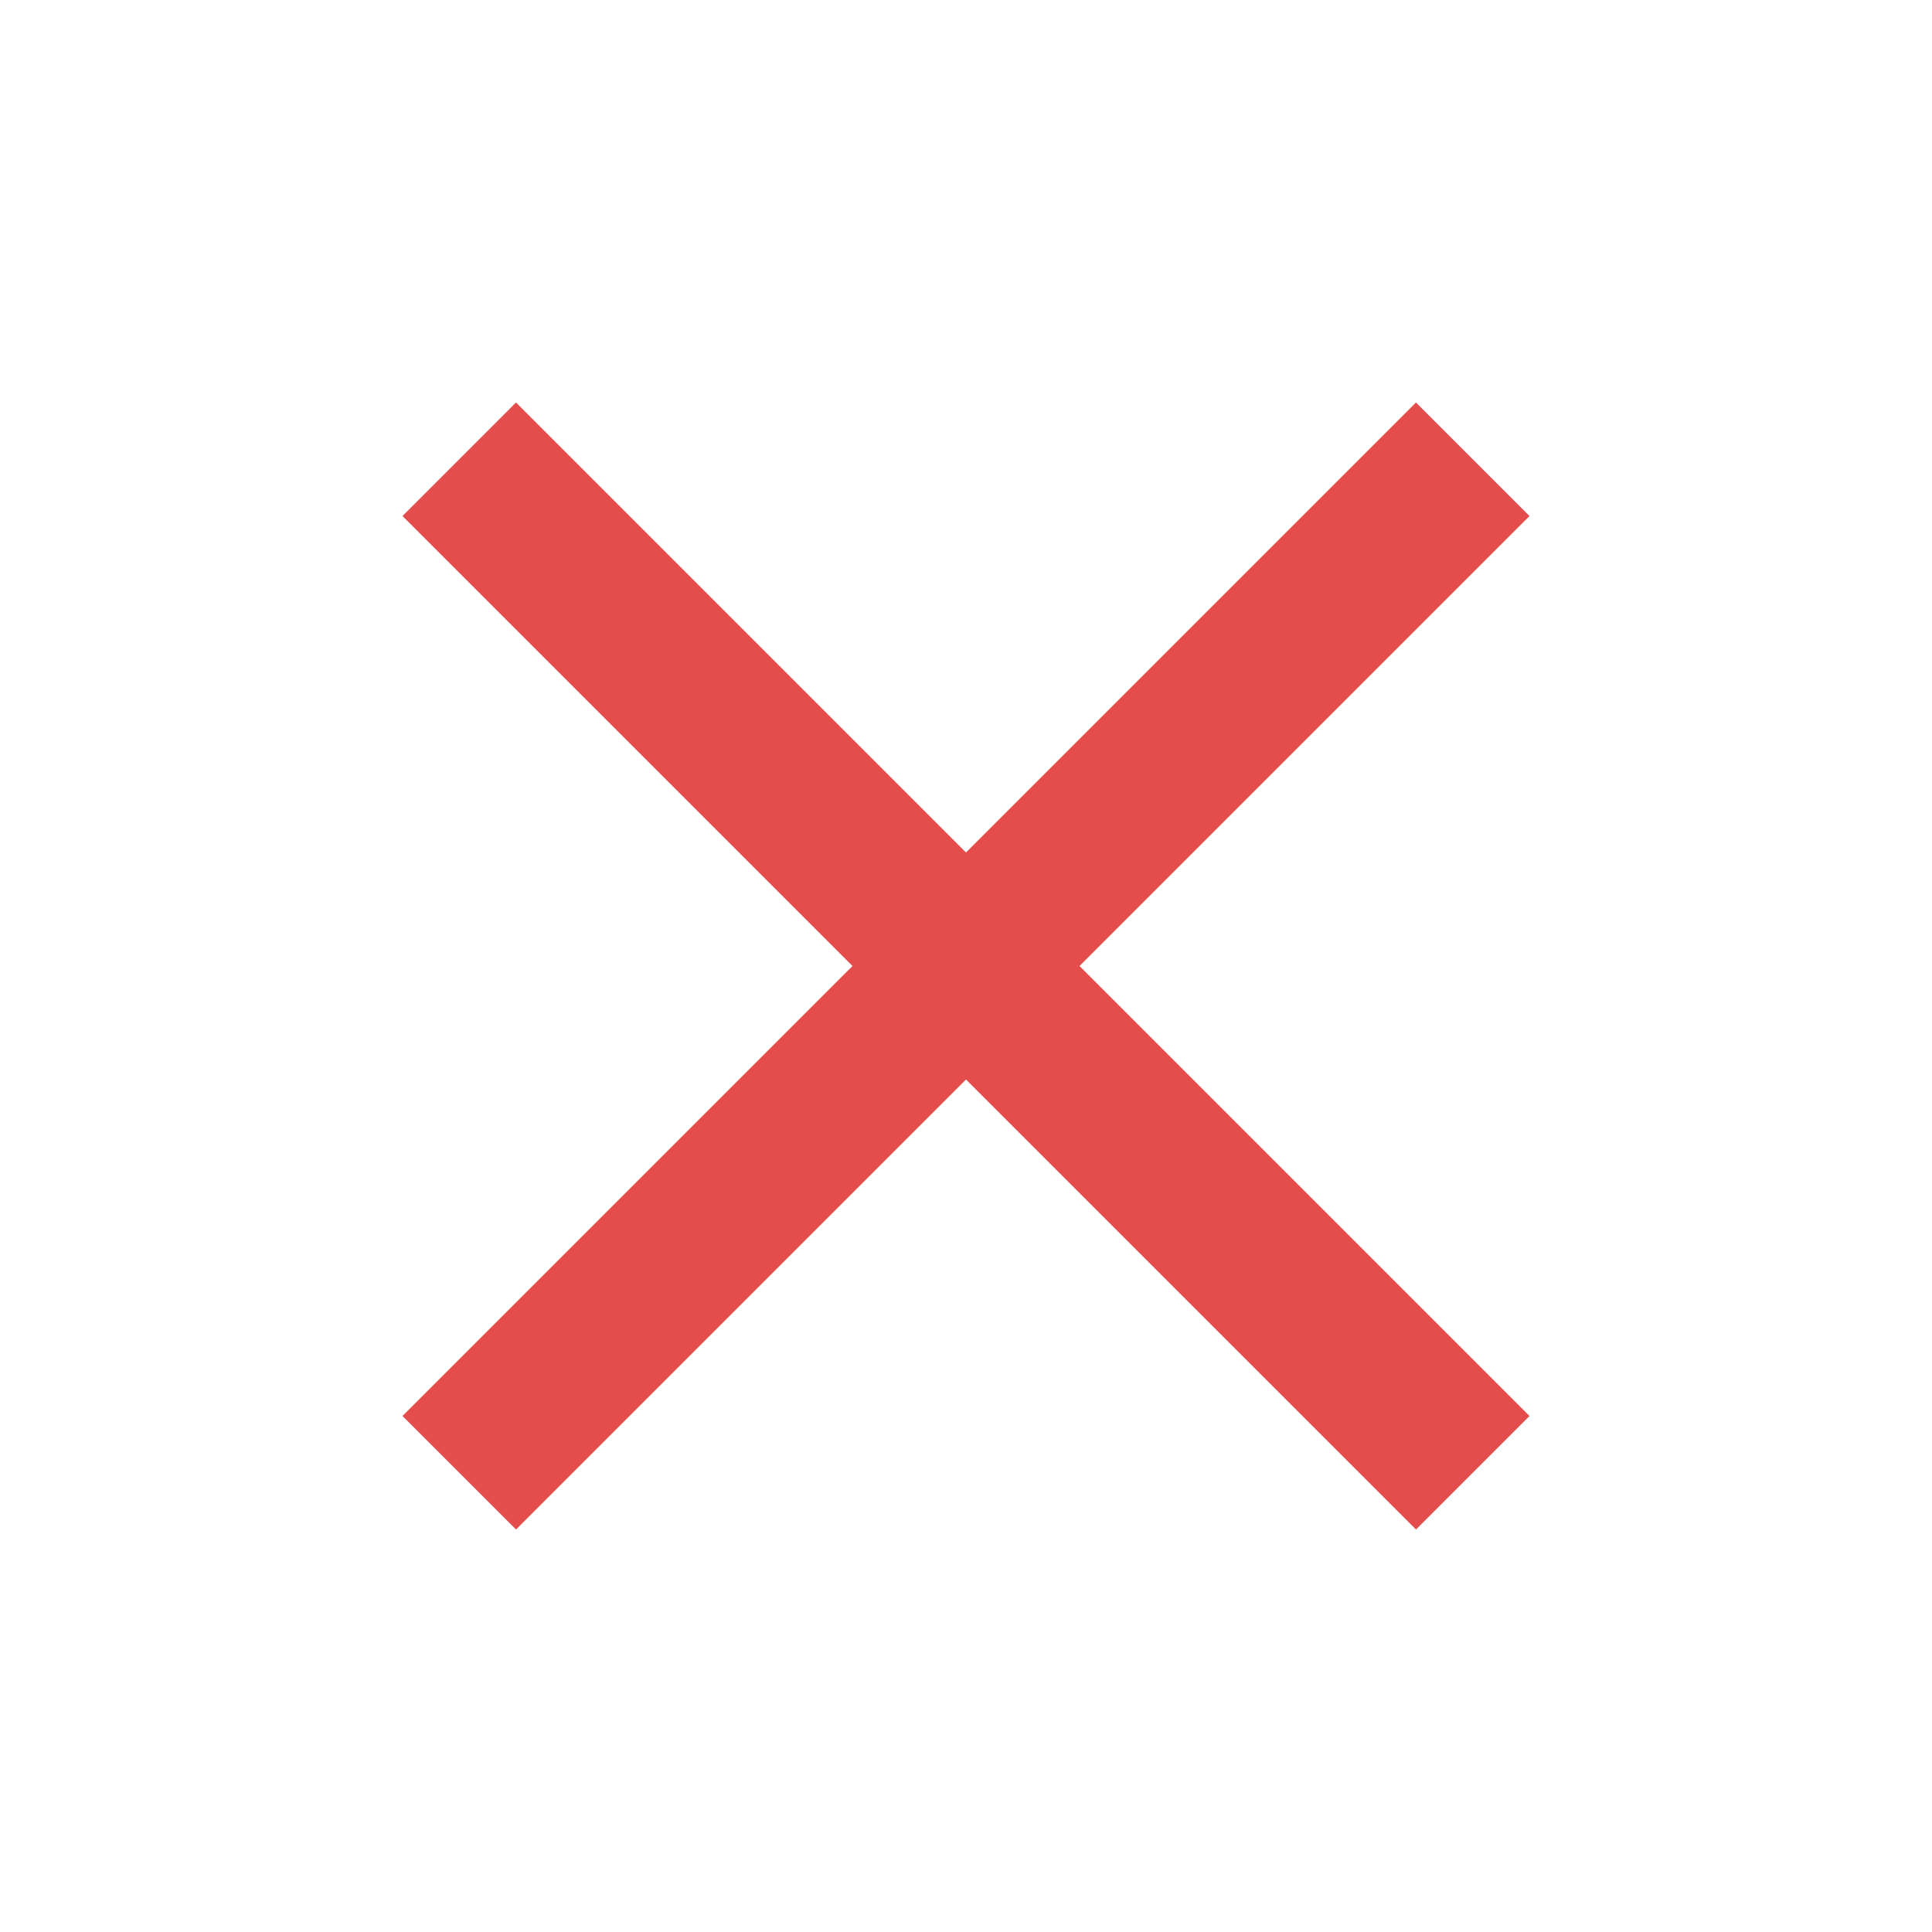
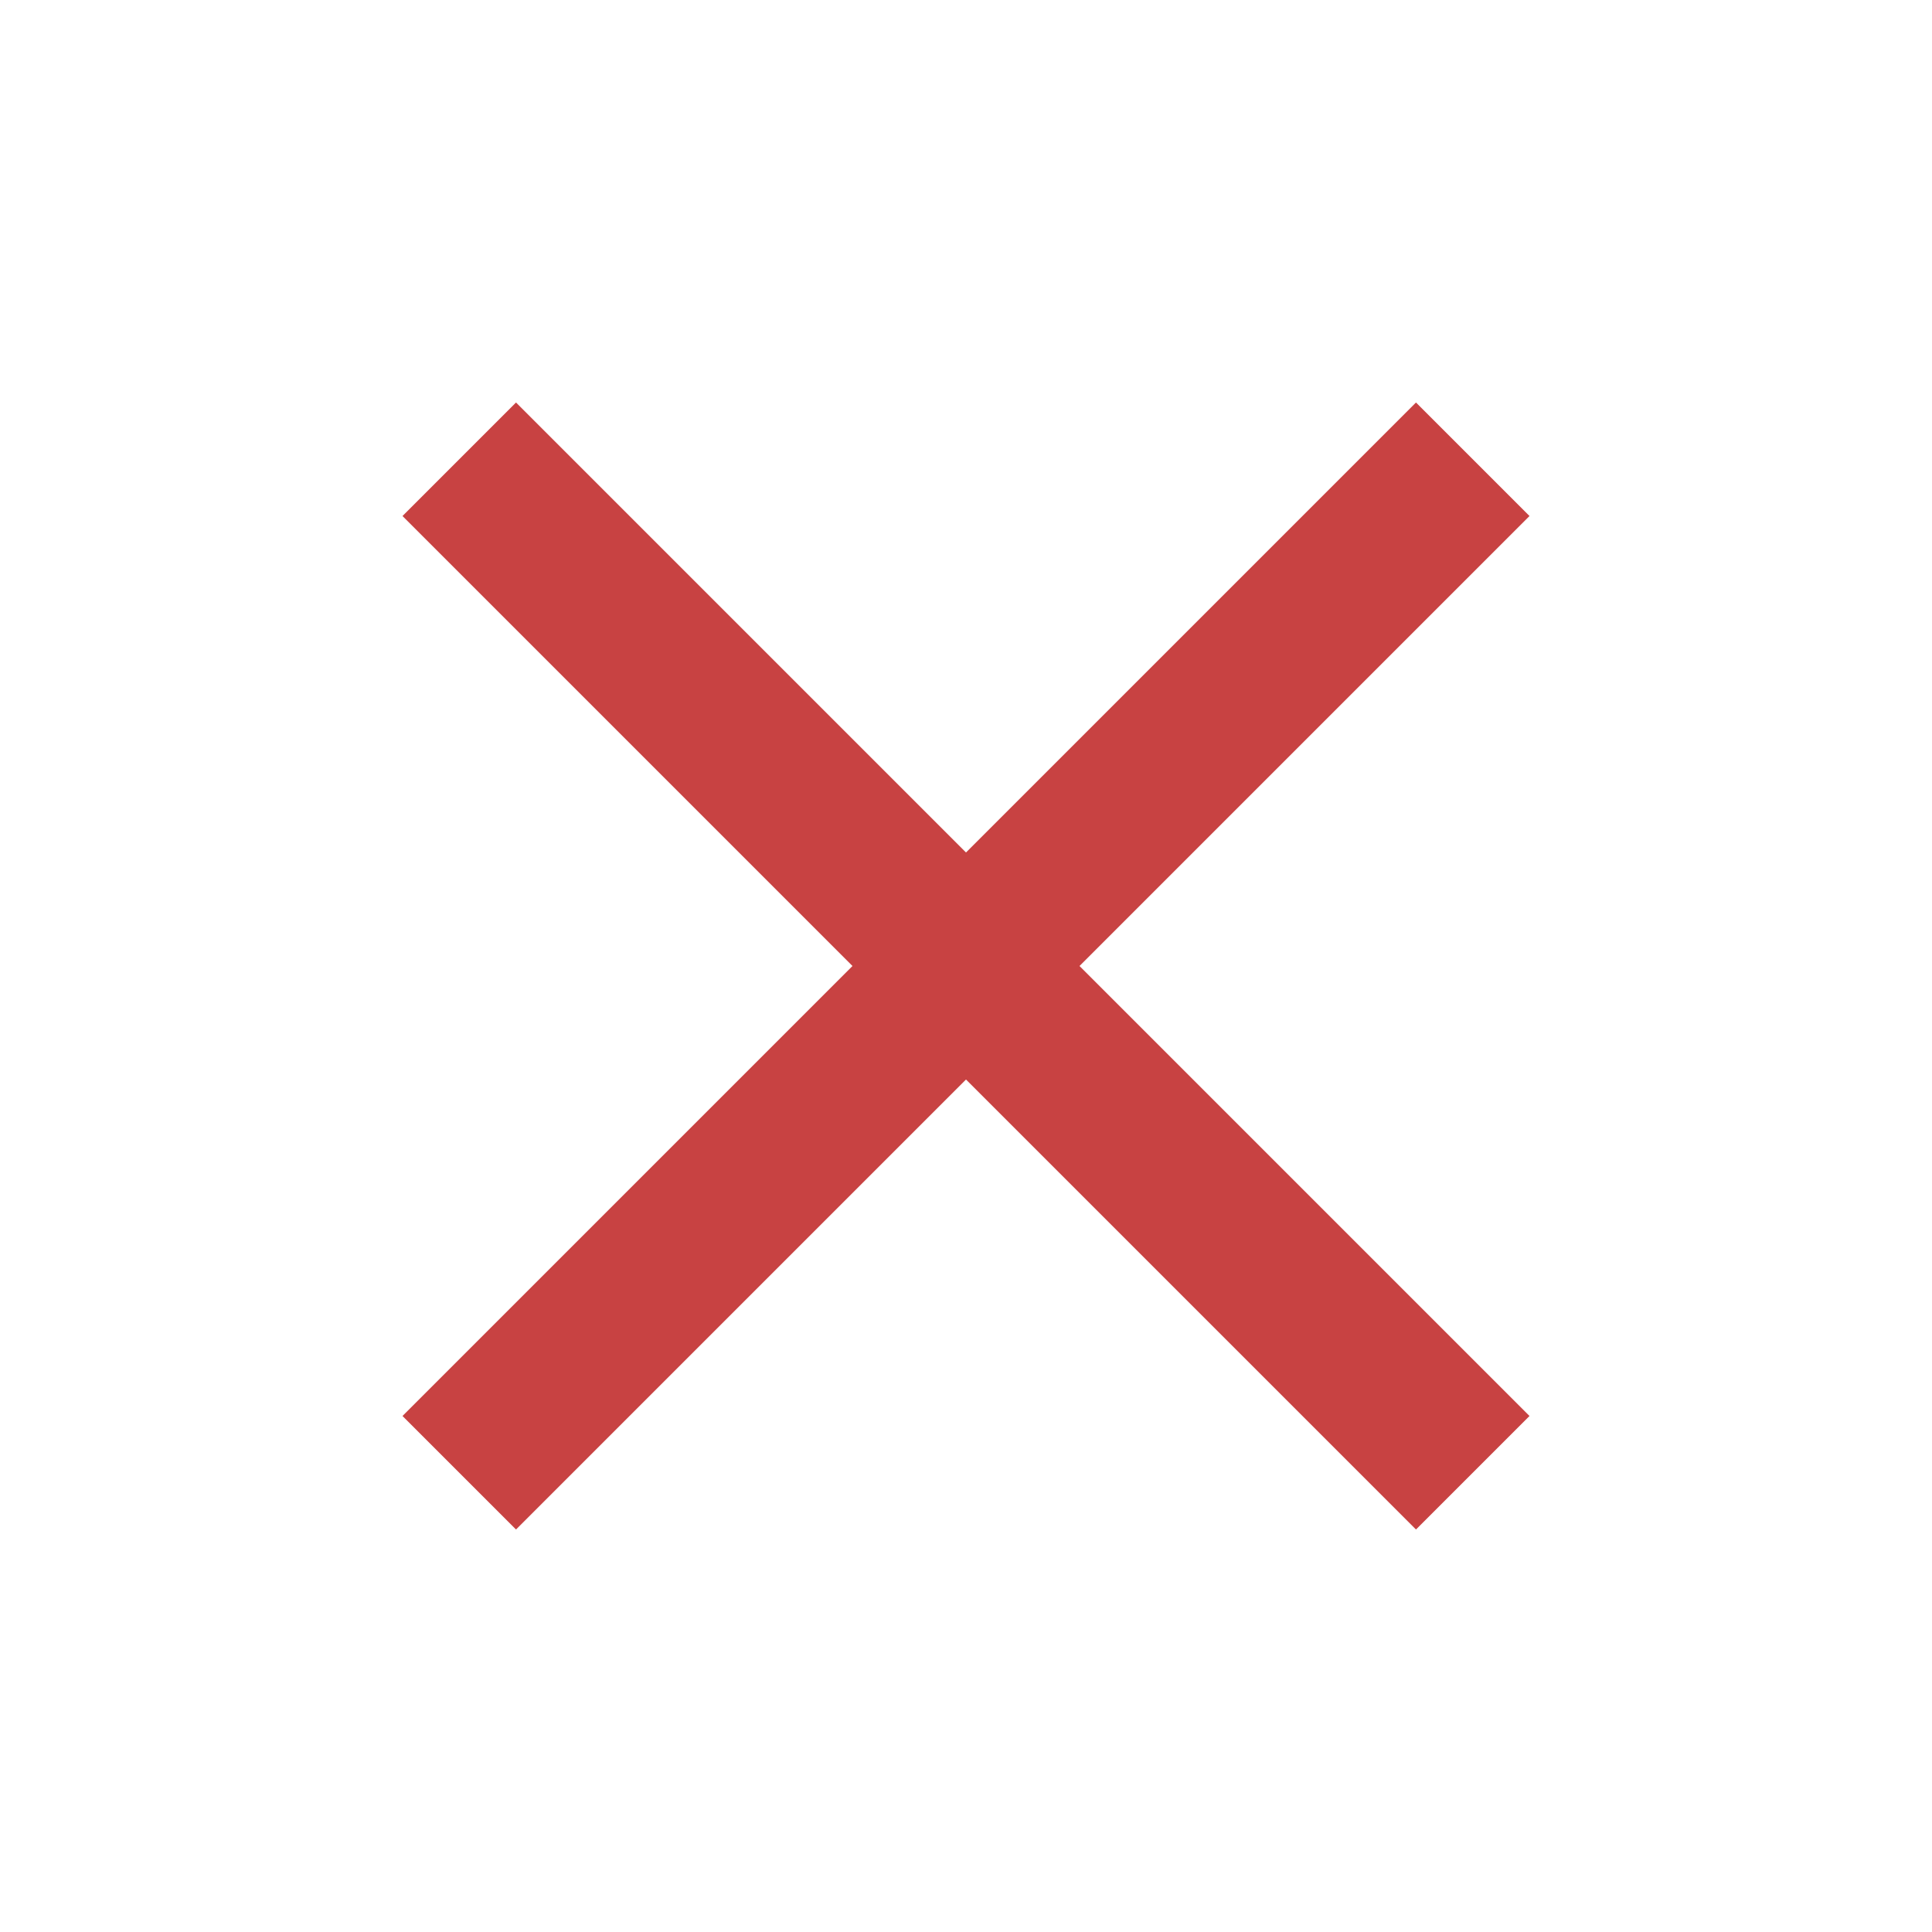
- <svg xmlns="http://www.w3.org/2000/svg" fill="#E54C4C" height="24" viewBox="0 0 24 24" width="24">
+ <svg xmlns="http://www.w3.org/2000/svg" fill="#c84242" height="24" viewBox="0 0 24 24" width="24">
  <path d="M19 6.41L17.59 5 12 10.59 6.41 5 5 6.41 10.59 12 5 17.59 6.41 19 12 13.41 17.59 19 19 17.59 13.41 12z" />
  <path d="M0 0h24v24H0z" fill="none" />
</svg>
